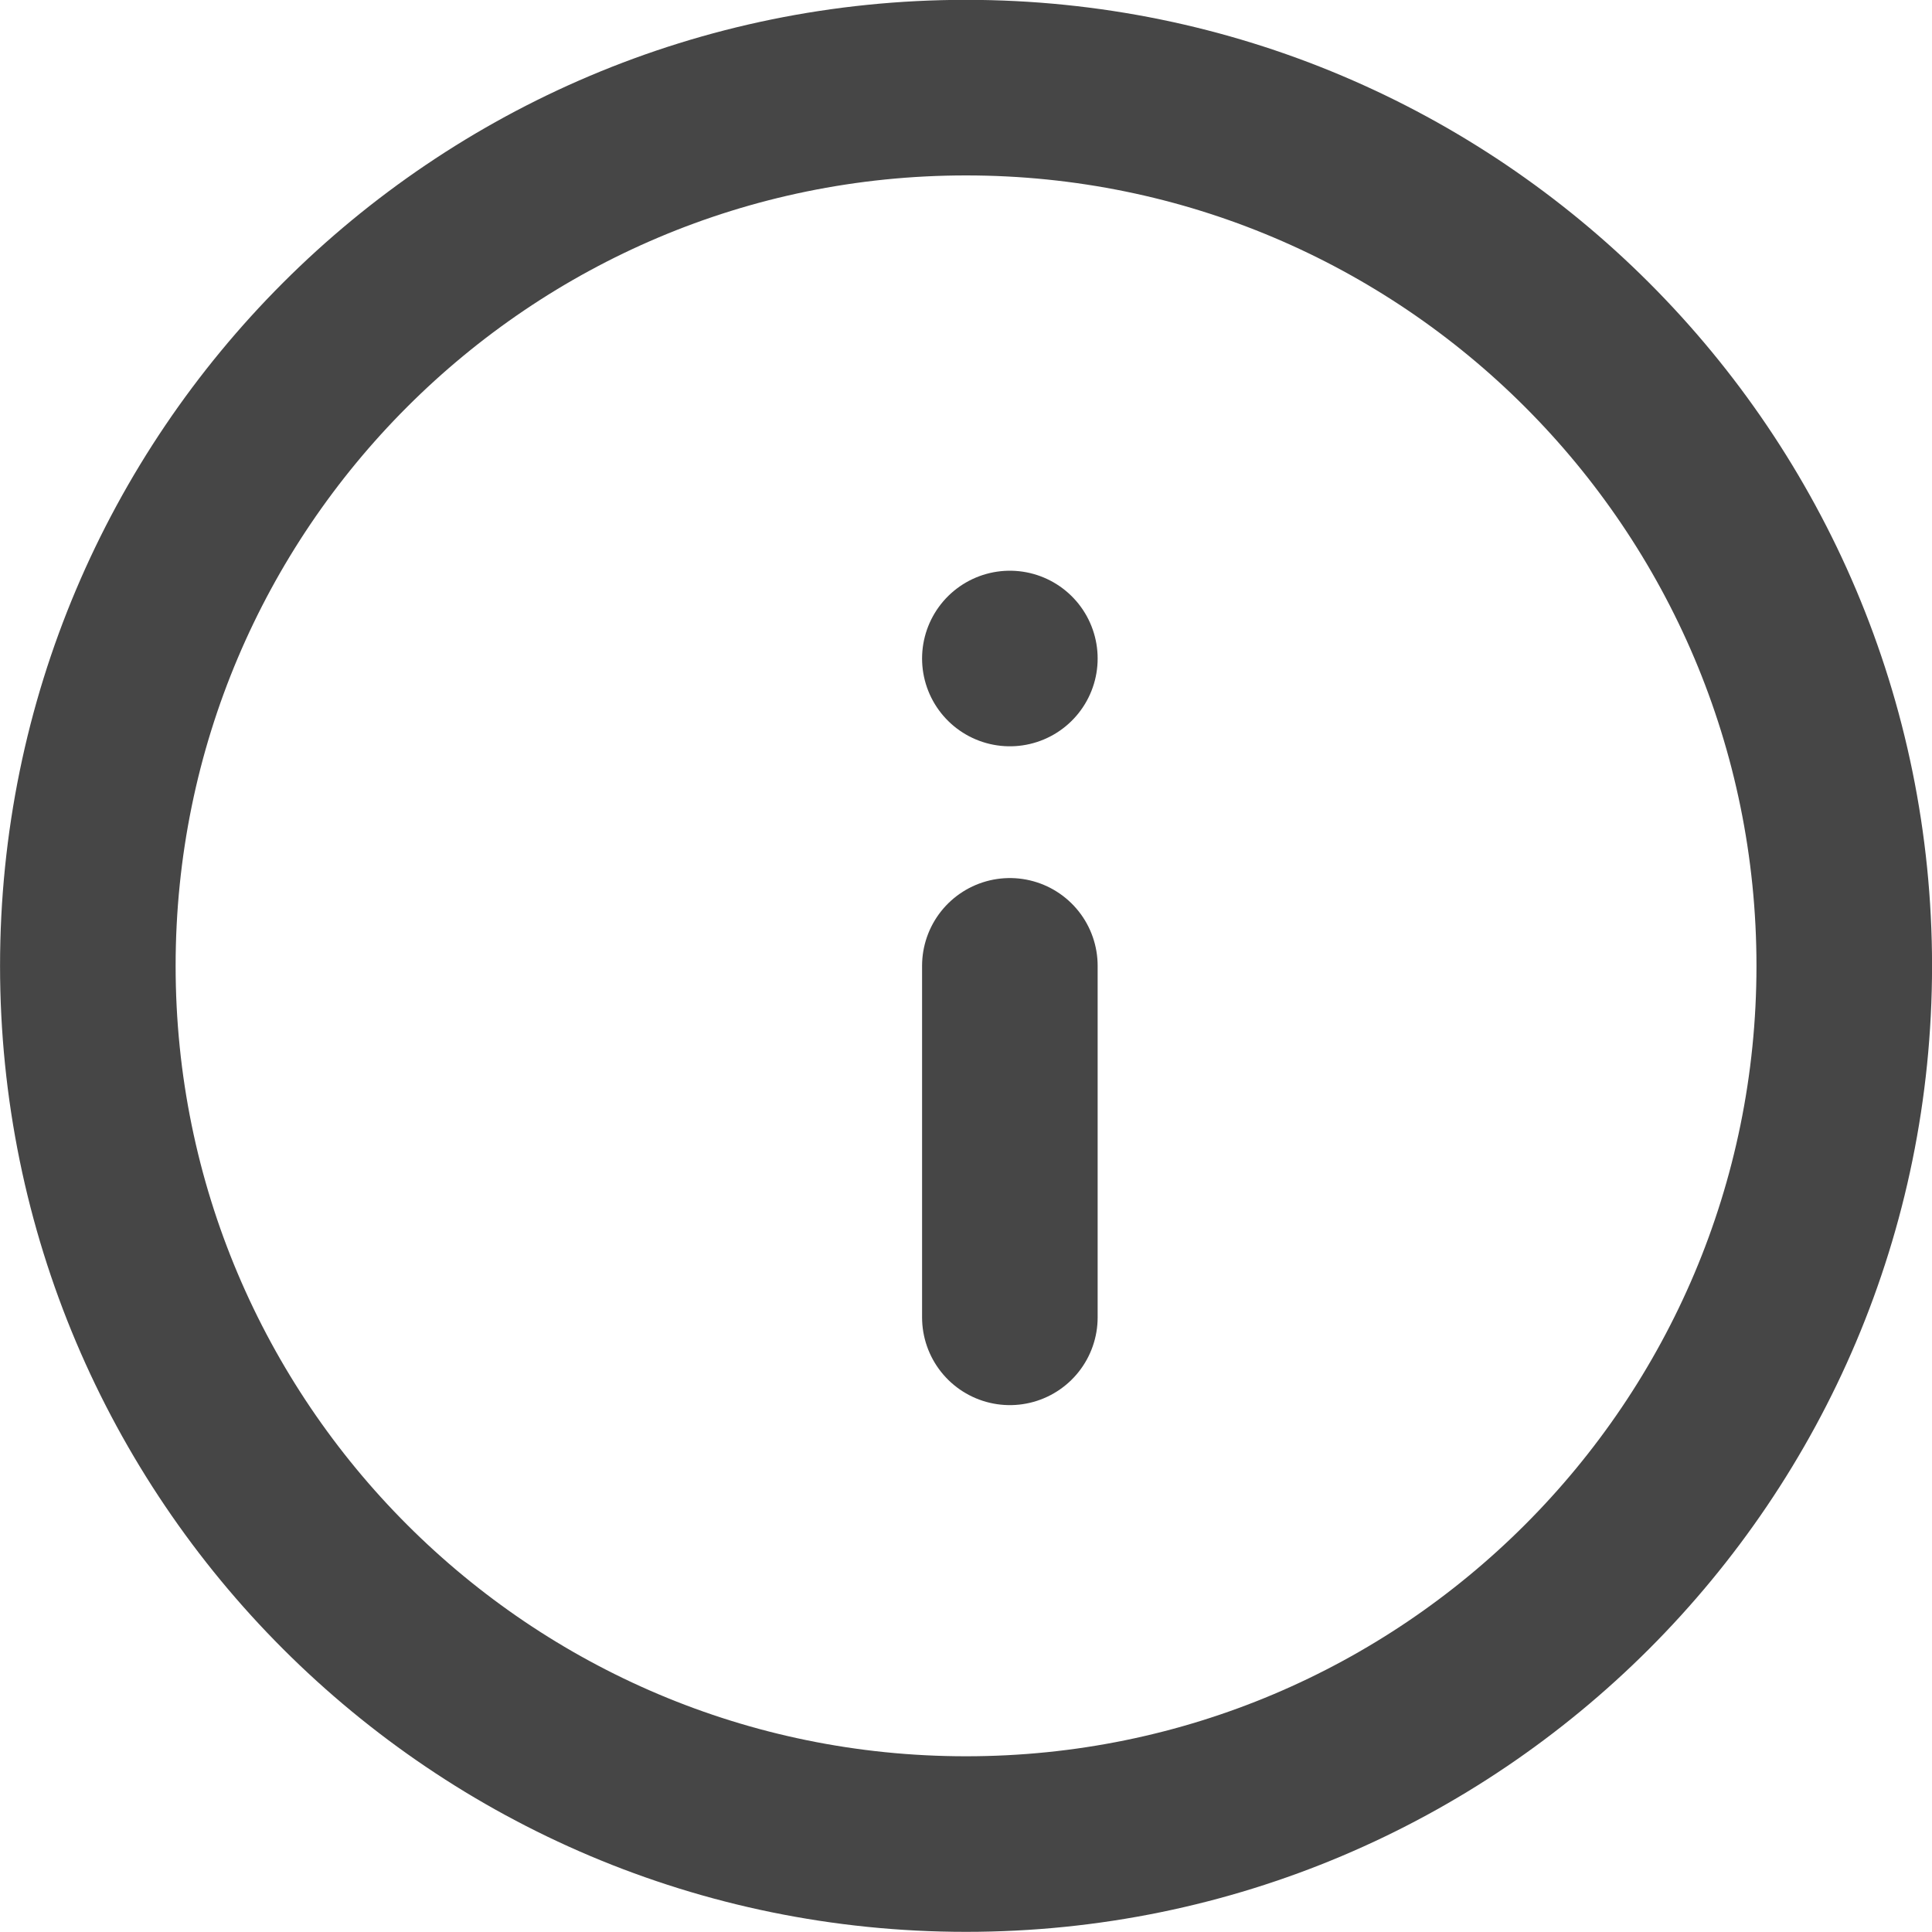
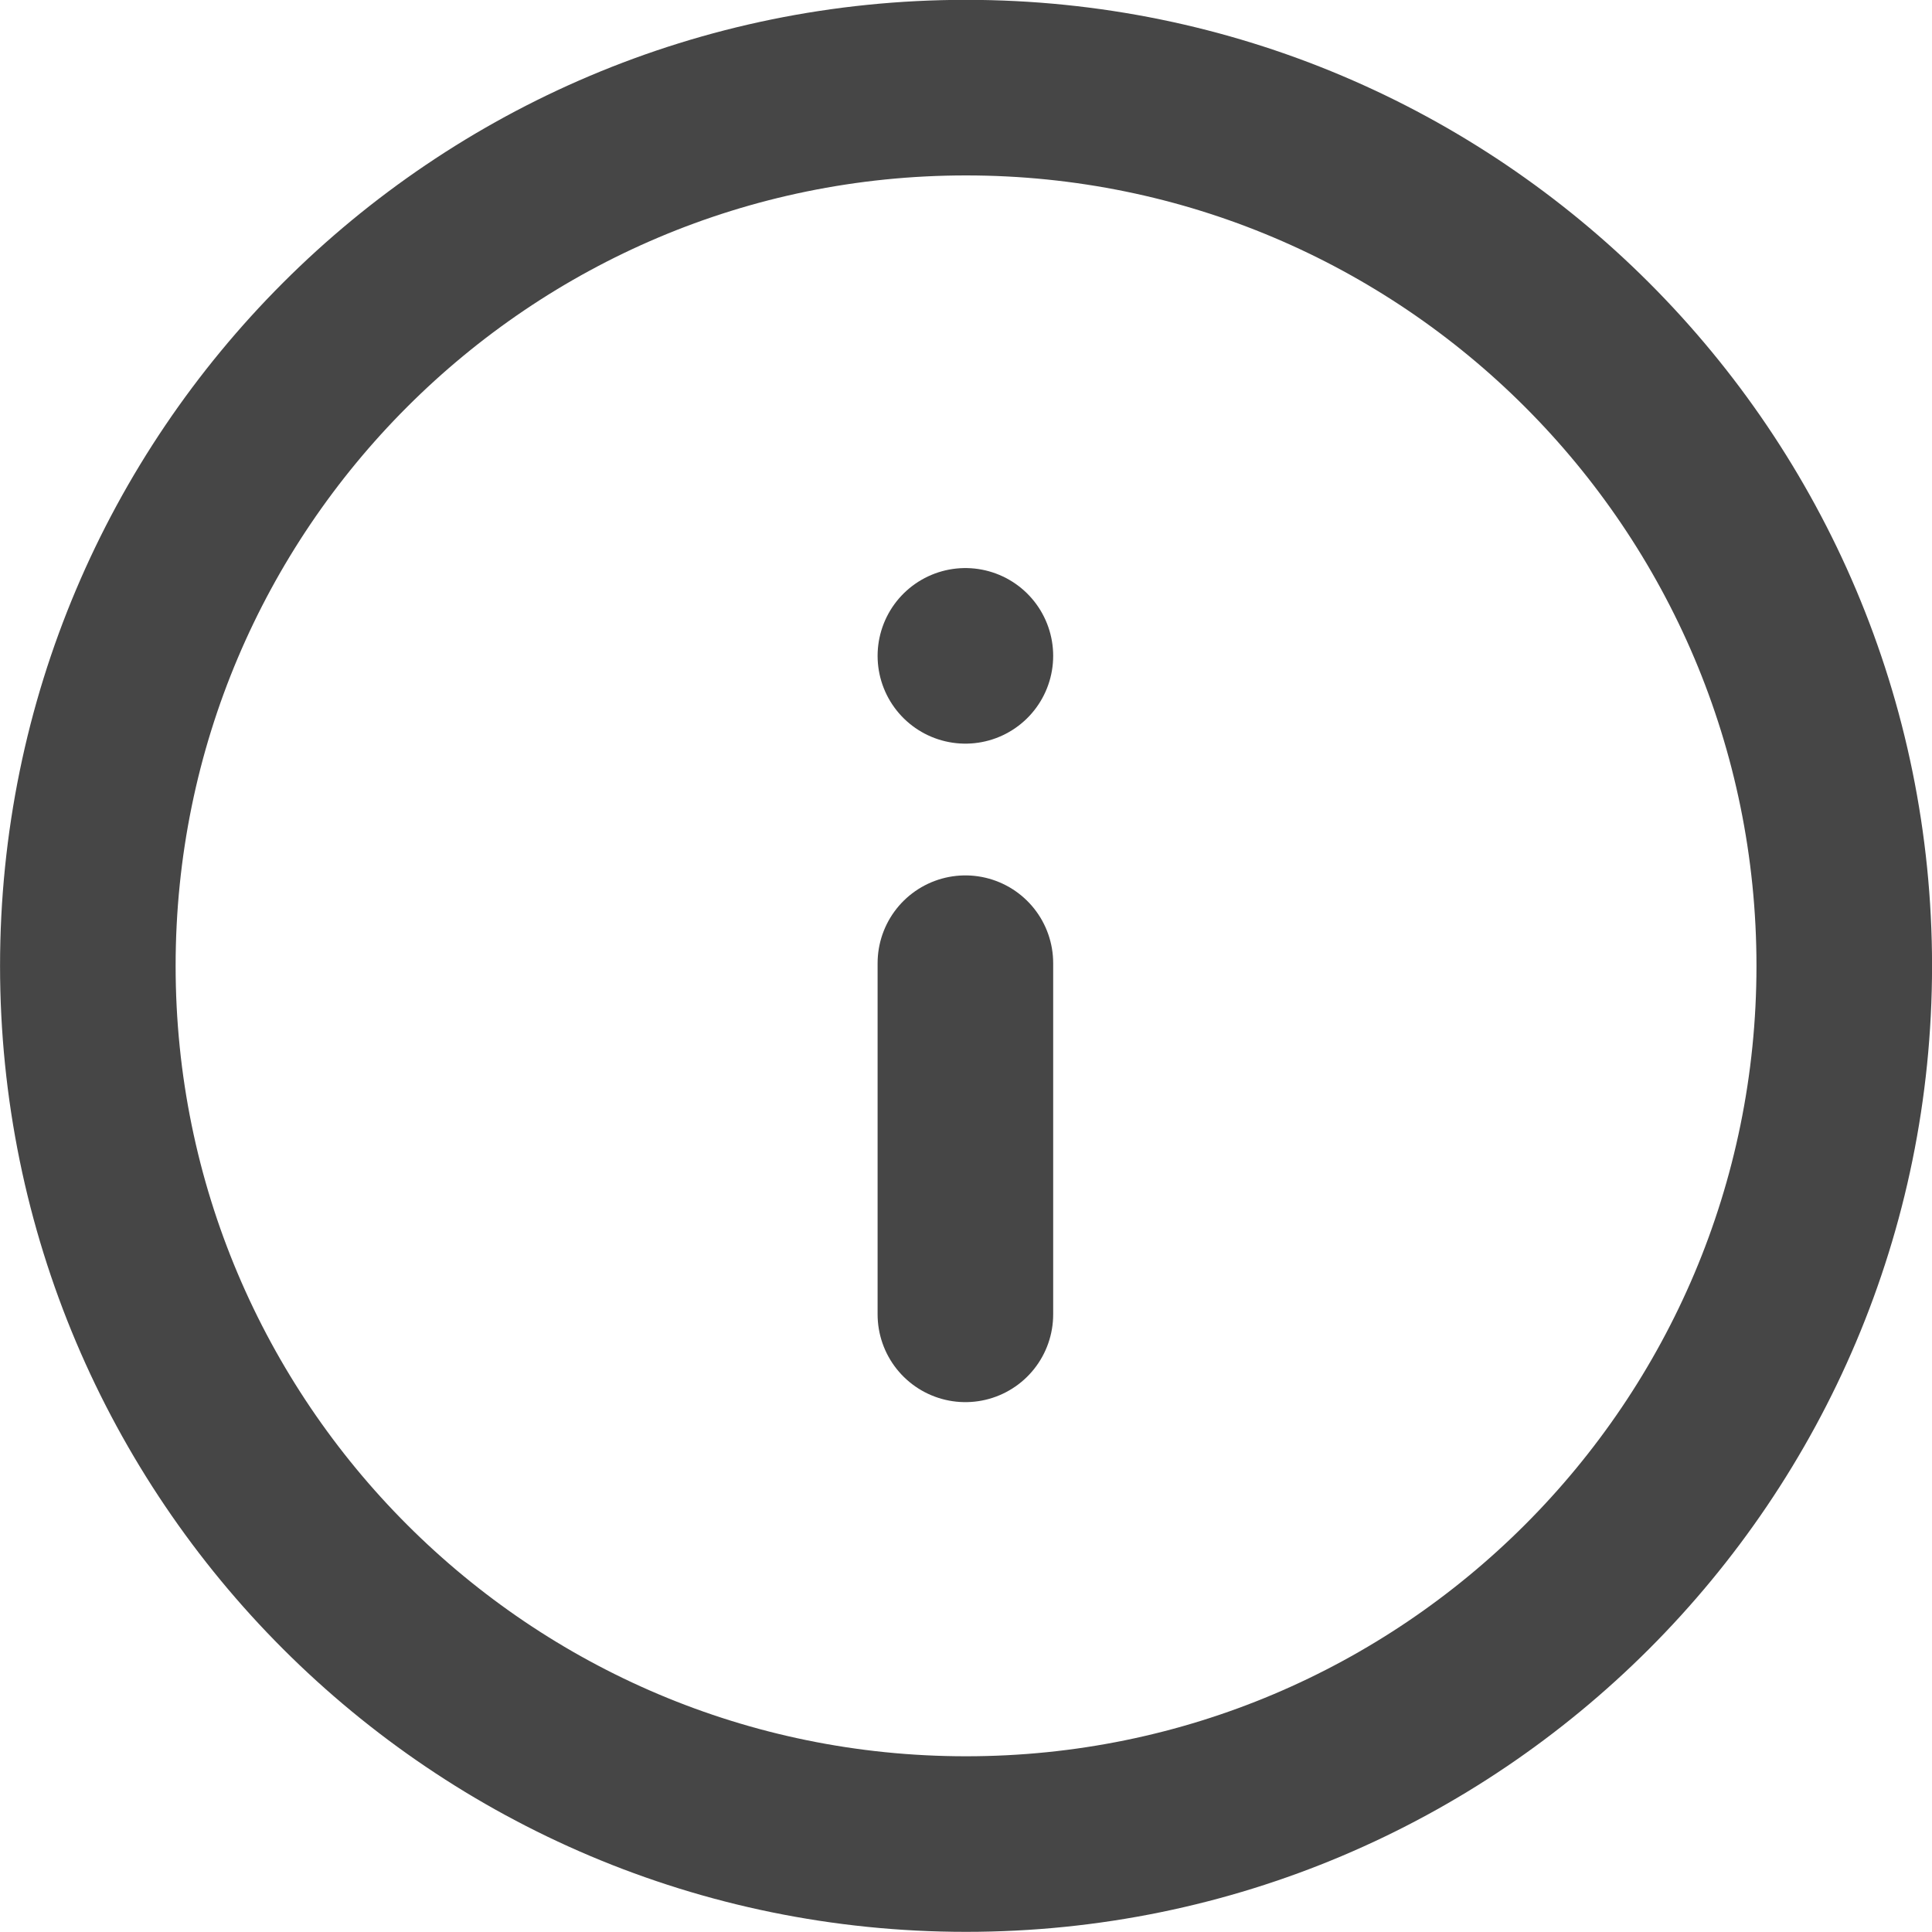
<svg xmlns="http://www.w3.org/2000/svg" width="5.821mm" height="5.821mm" viewBox="0 0 5.821 5.821" version="1.1" id="svg3607">
  <defs id="defs3601" />
  <g id="layer1" transform="translate(-32.61935,-81.66696)">
    <circle style="fill:none;stroke:#464646;stroke-width:0.529;stroke-linecap:round;stroke-linejoin:round" id="circle571" cx="35.53" cy="84.577" r="2.646" />
-     <path style="fill:none;stroke:#464646;stroke-width:0.529;stroke-linecap:round;stroke-linejoin:round" d="M 35.662,85.636 V 84.577" id="path573" />
-     <path style="fill:none;stroke:#464646;stroke-width:0.529;stroke-linecap:round;stroke-linejoin:round" d="m 35.662,83.651 v 0" id="path575" />
+     <path style="fill:none;stroke:#464646;stroke-width:0.529;stroke-linecap:round;stroke-linejoin:round" d="M 35.528,85.627 V 84.569" id="path573" />
+     <path style="fill:none;stroke:#464646;stroke-width:0.529;stroke-linecap:round;stroke-linejoin:round" d="m 35.528,83.643 v 0" id="path575" />
  </g>
</svg>
